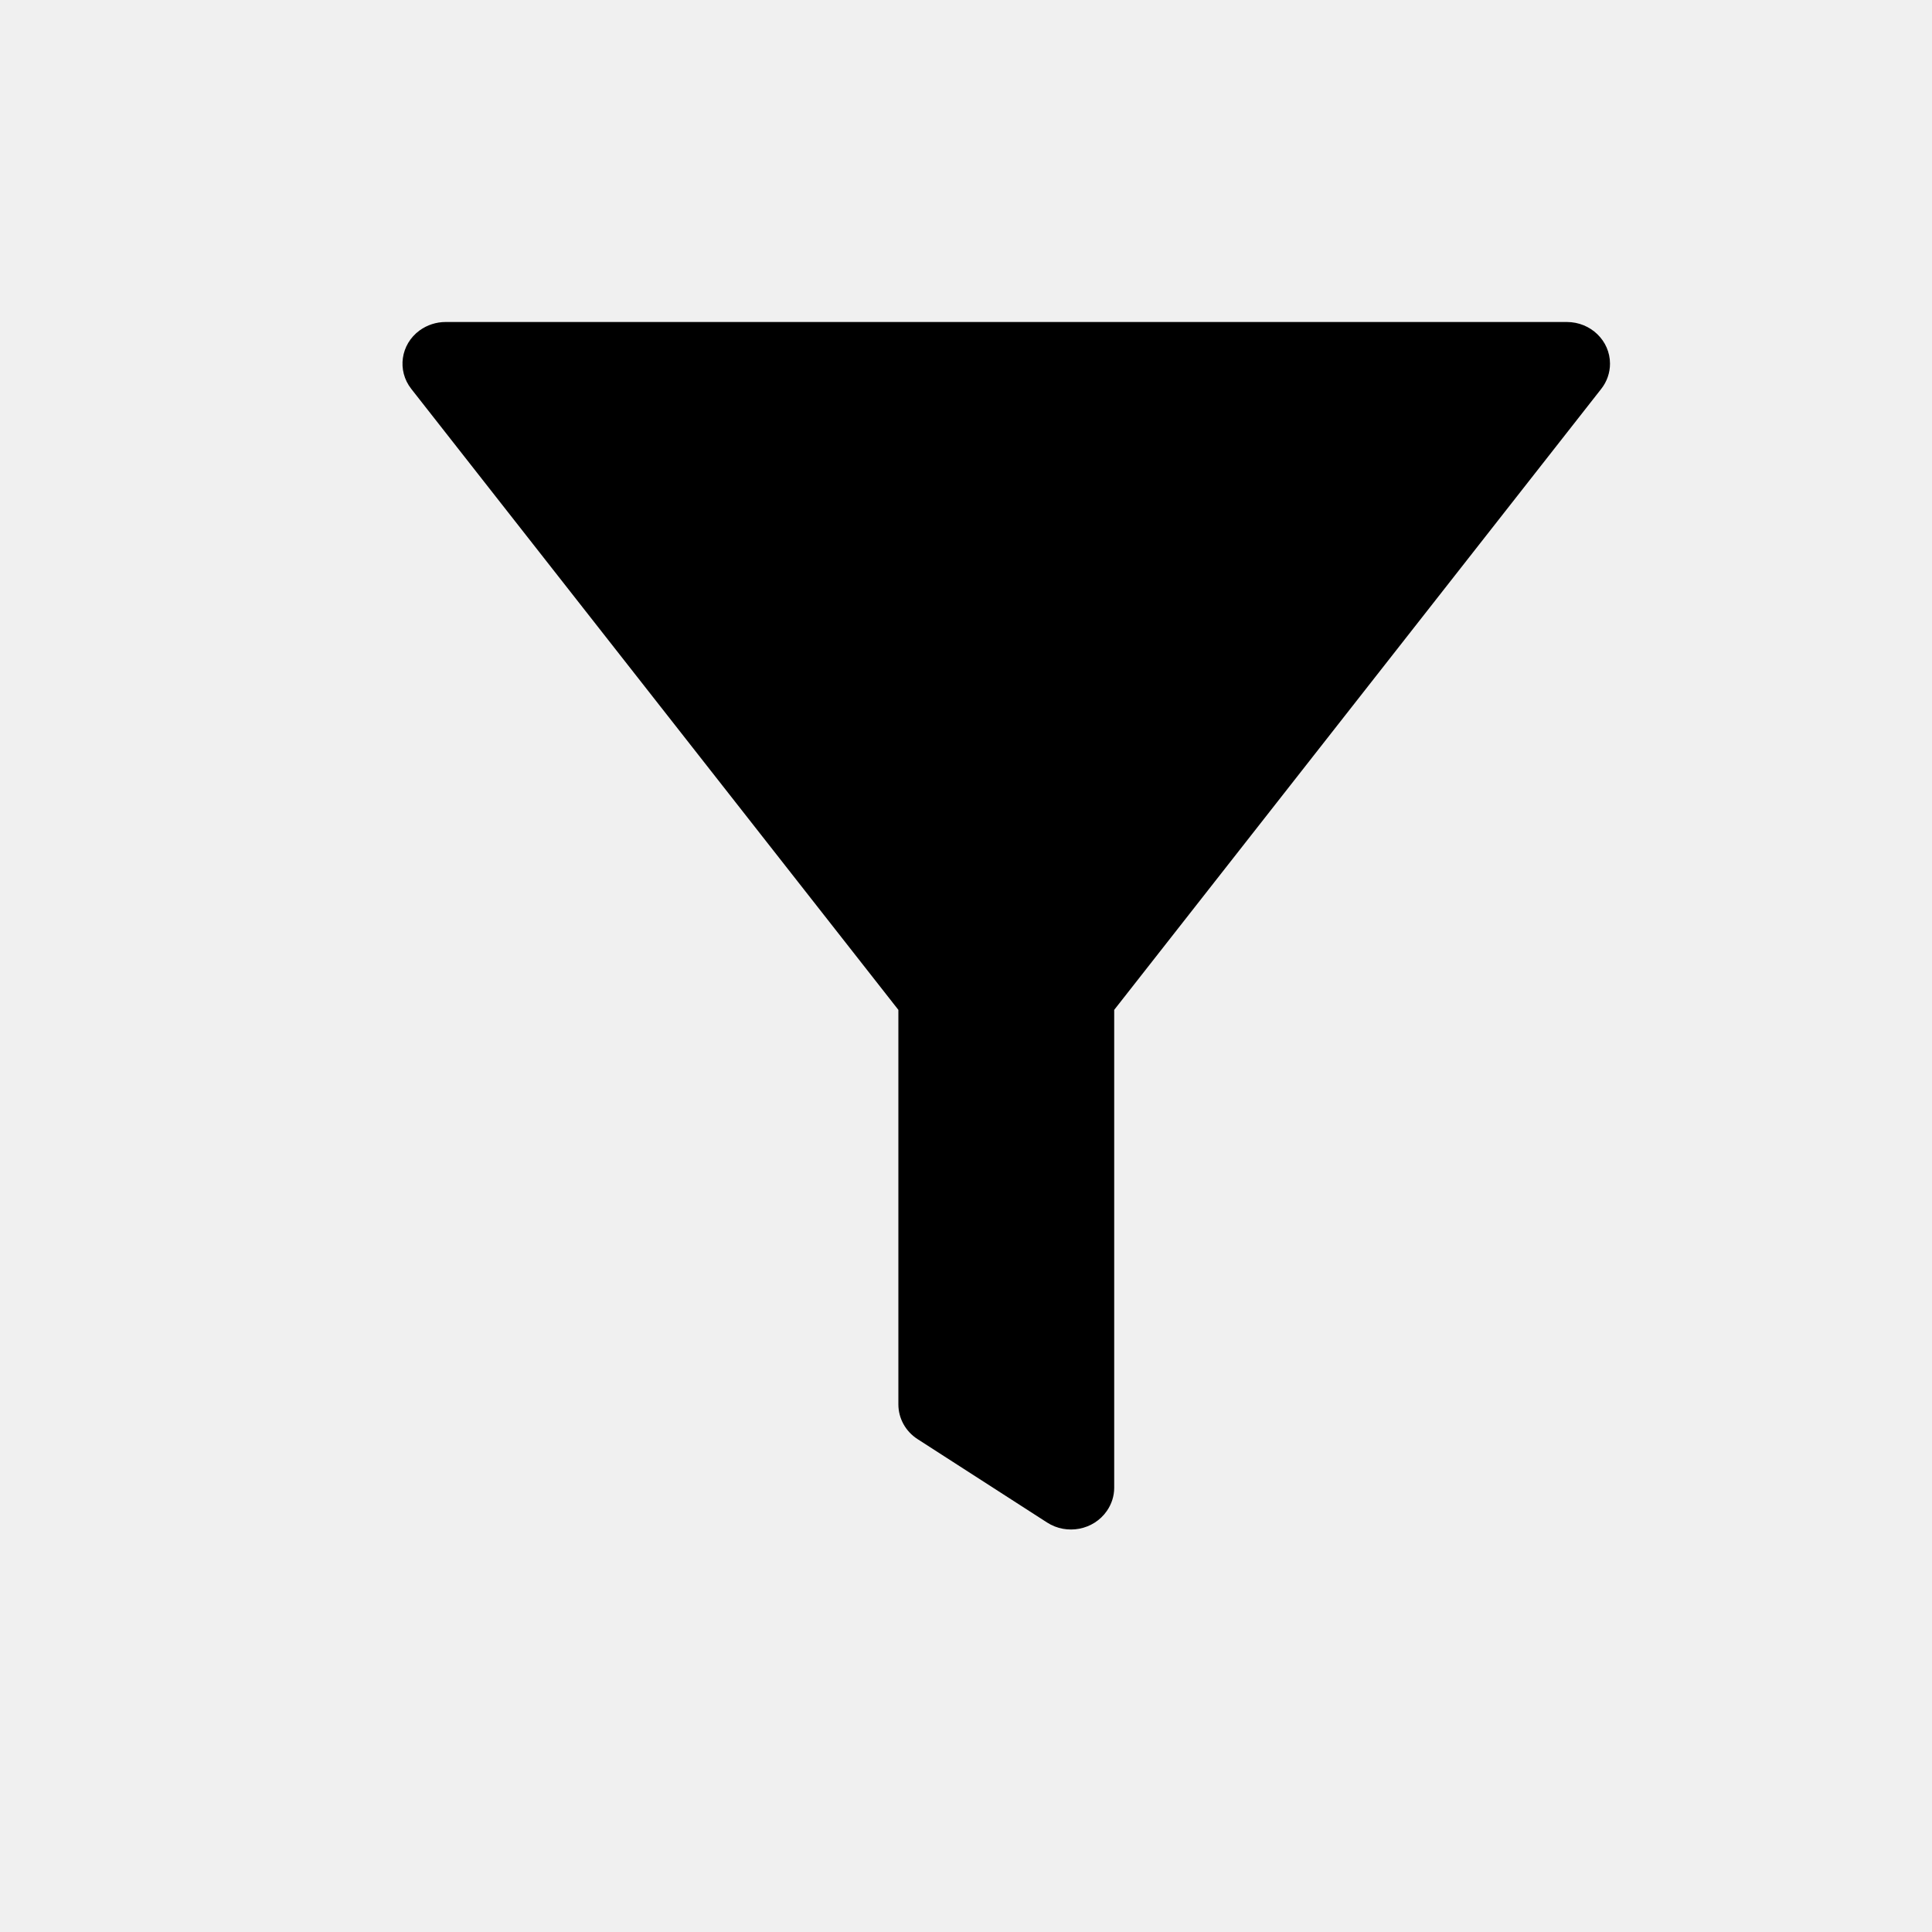
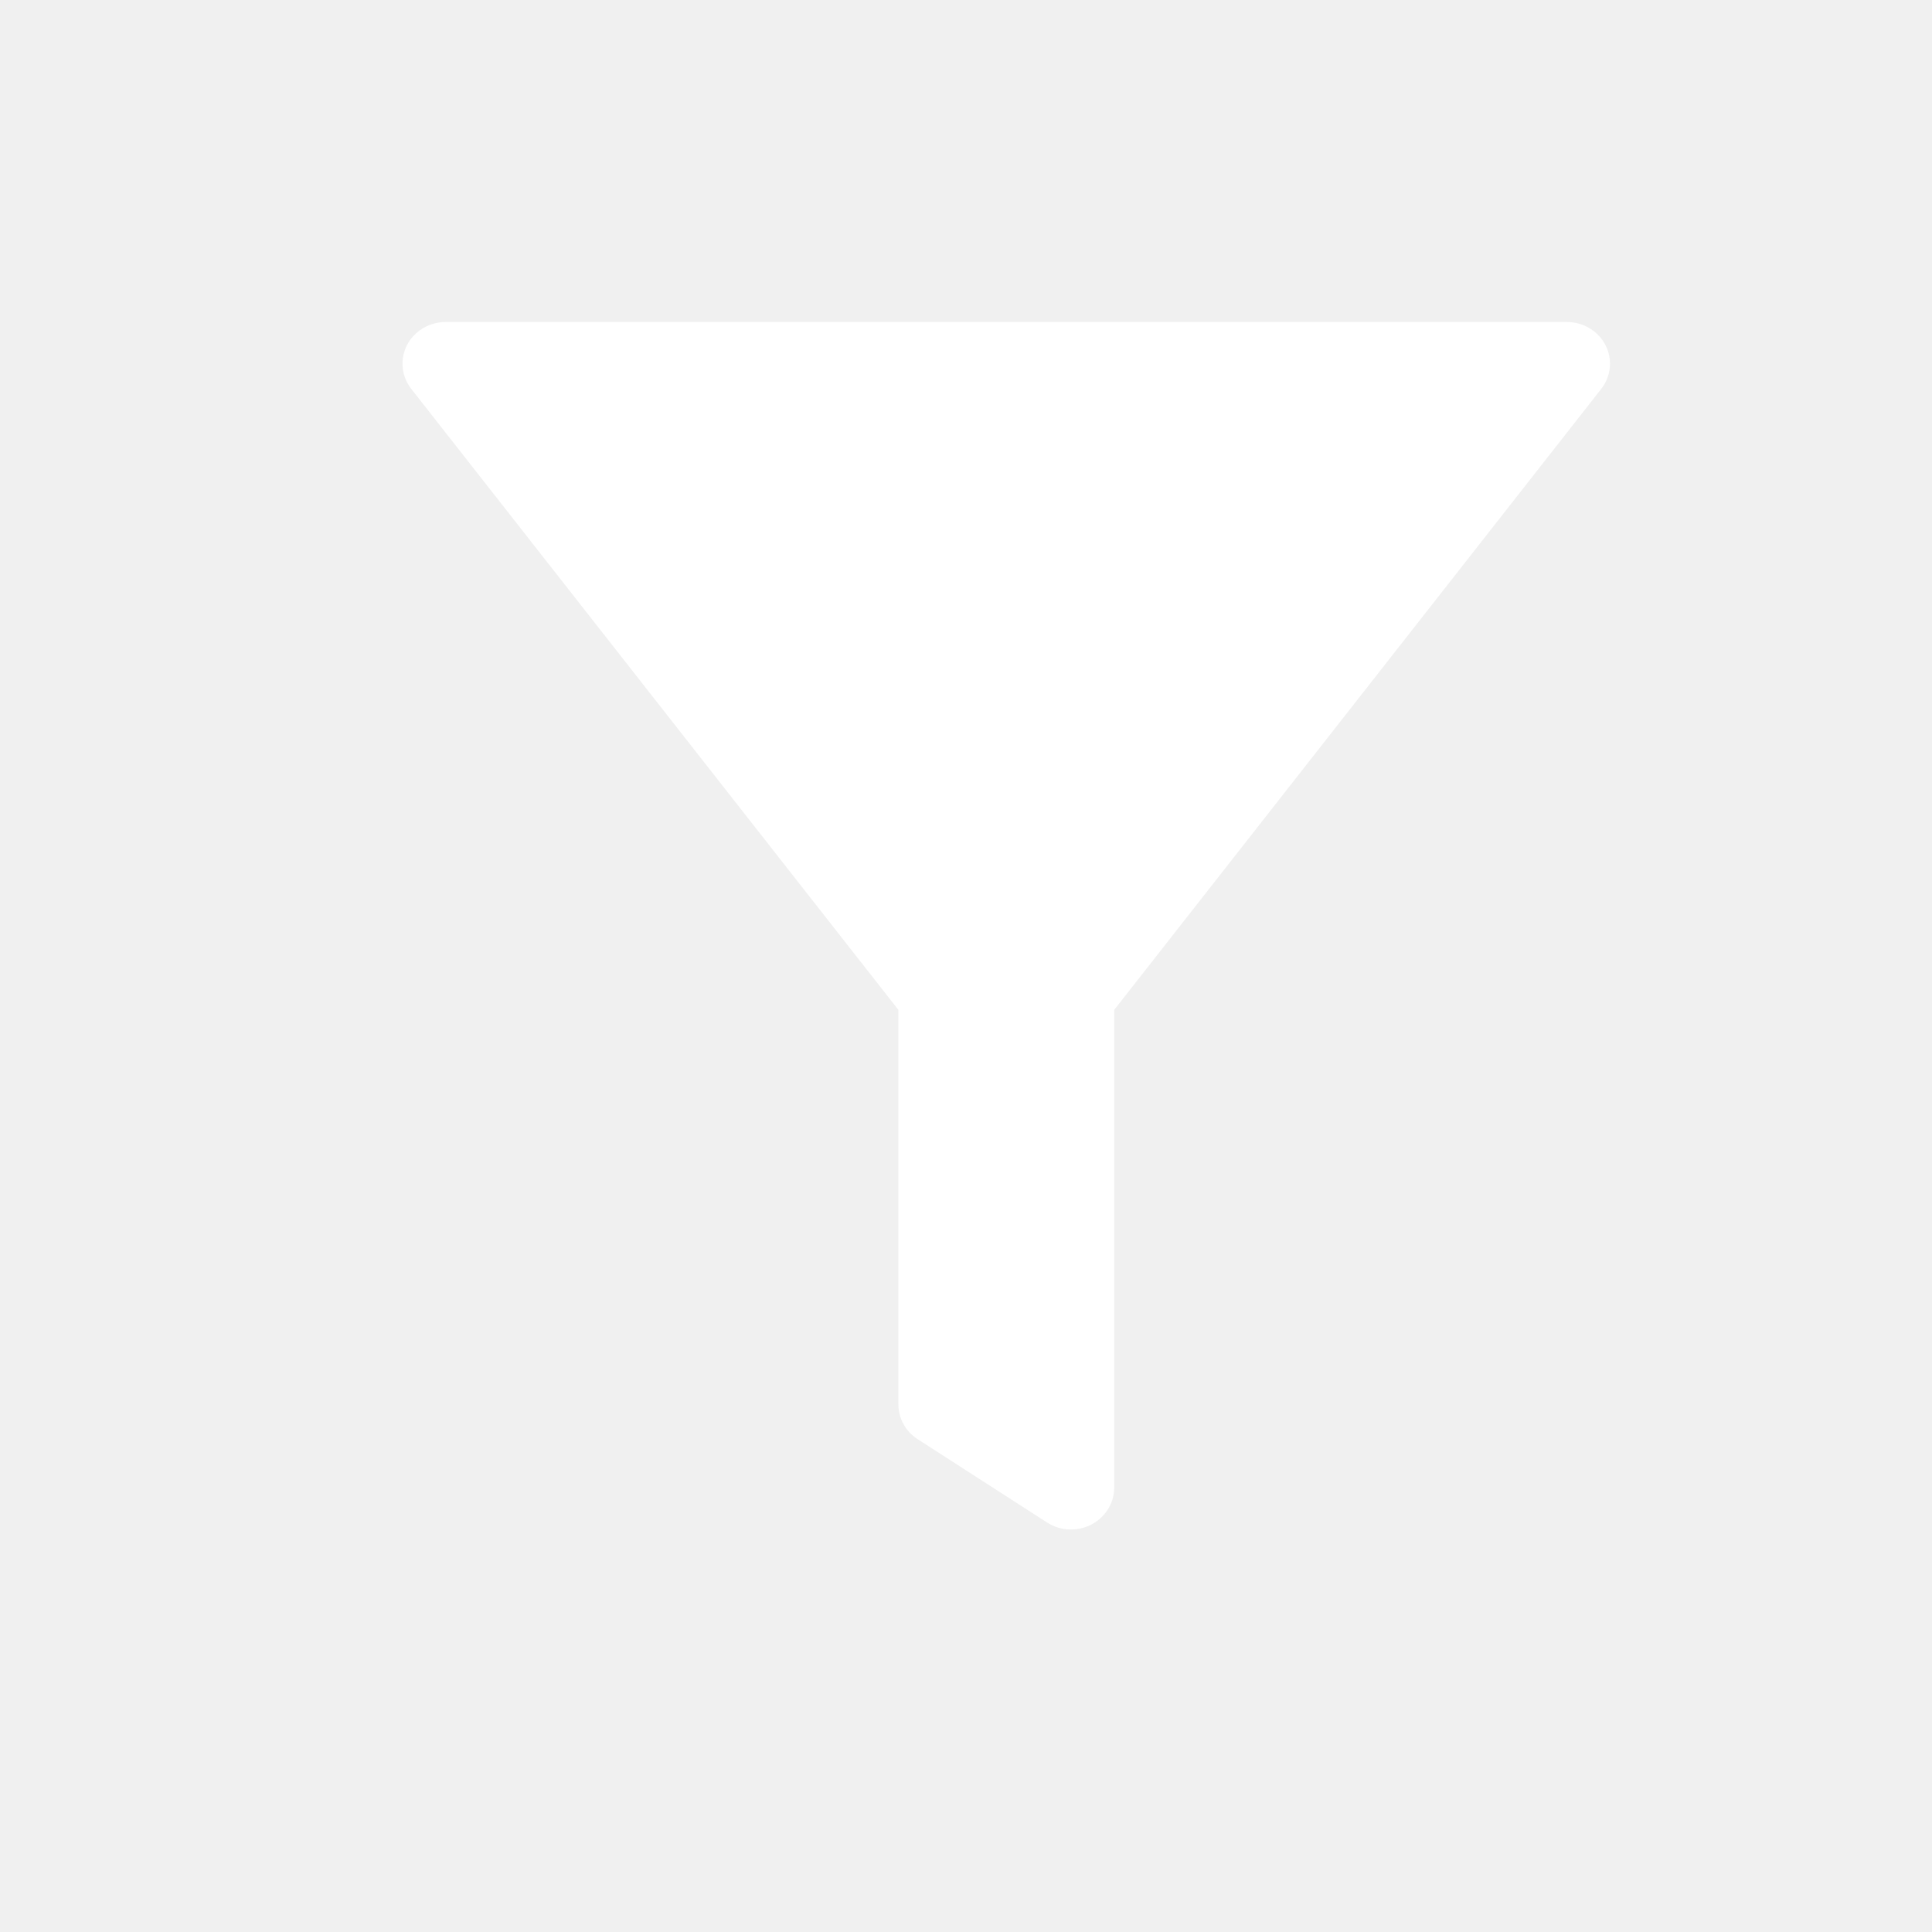
<svg xmlns="http://www.w3.org/2000/svg" width="24" height="24" viewBox="0 0 24 24" fill="none">
-   <path fill-rule="evenodd" clip-rule="evenodd" d="M5.109 4.831C4.93 4.603 4.976 4.278 5.212 4.105C5.306 4.037 5.419 4 5.536 4H19.464C19.76 4 20 4.232 20 4.518C20 4.631 19.962 4.741 19.891 4.831L13.841 12.545V18.482C13.841 18.584 13.809 18.684 13.75 18.769C13.586 19.007 13.253 19.072 13.007 18.913L11.398 17.877C11.249 17.781 11.16 17.619 11.16 17.446V12.545L5.109 4.831Z" fill="black" />
+   <path fill-rule="evenodd" clip-rule="evenodd" d="M5.109 4.831C4.93 4.603 4.976 4.278 5.212 4.105C5.306 4.037 5.419 4 5.536 4H19.464C19.76 4 20 4.232 20 4.518C20 4.631 19.962 4.741 19.891 4.831L13.841 12.545V18.482C13.841 18.584 13.809 18.684 13.75 18.769C13.586 19.007 13.253 19.072 13.007 18.913L11.398 17.877C11.249 17.781 11.16 17.619 11.16 17.446V12.545L5.109 4.831Z" fill="white" />
</svg>
